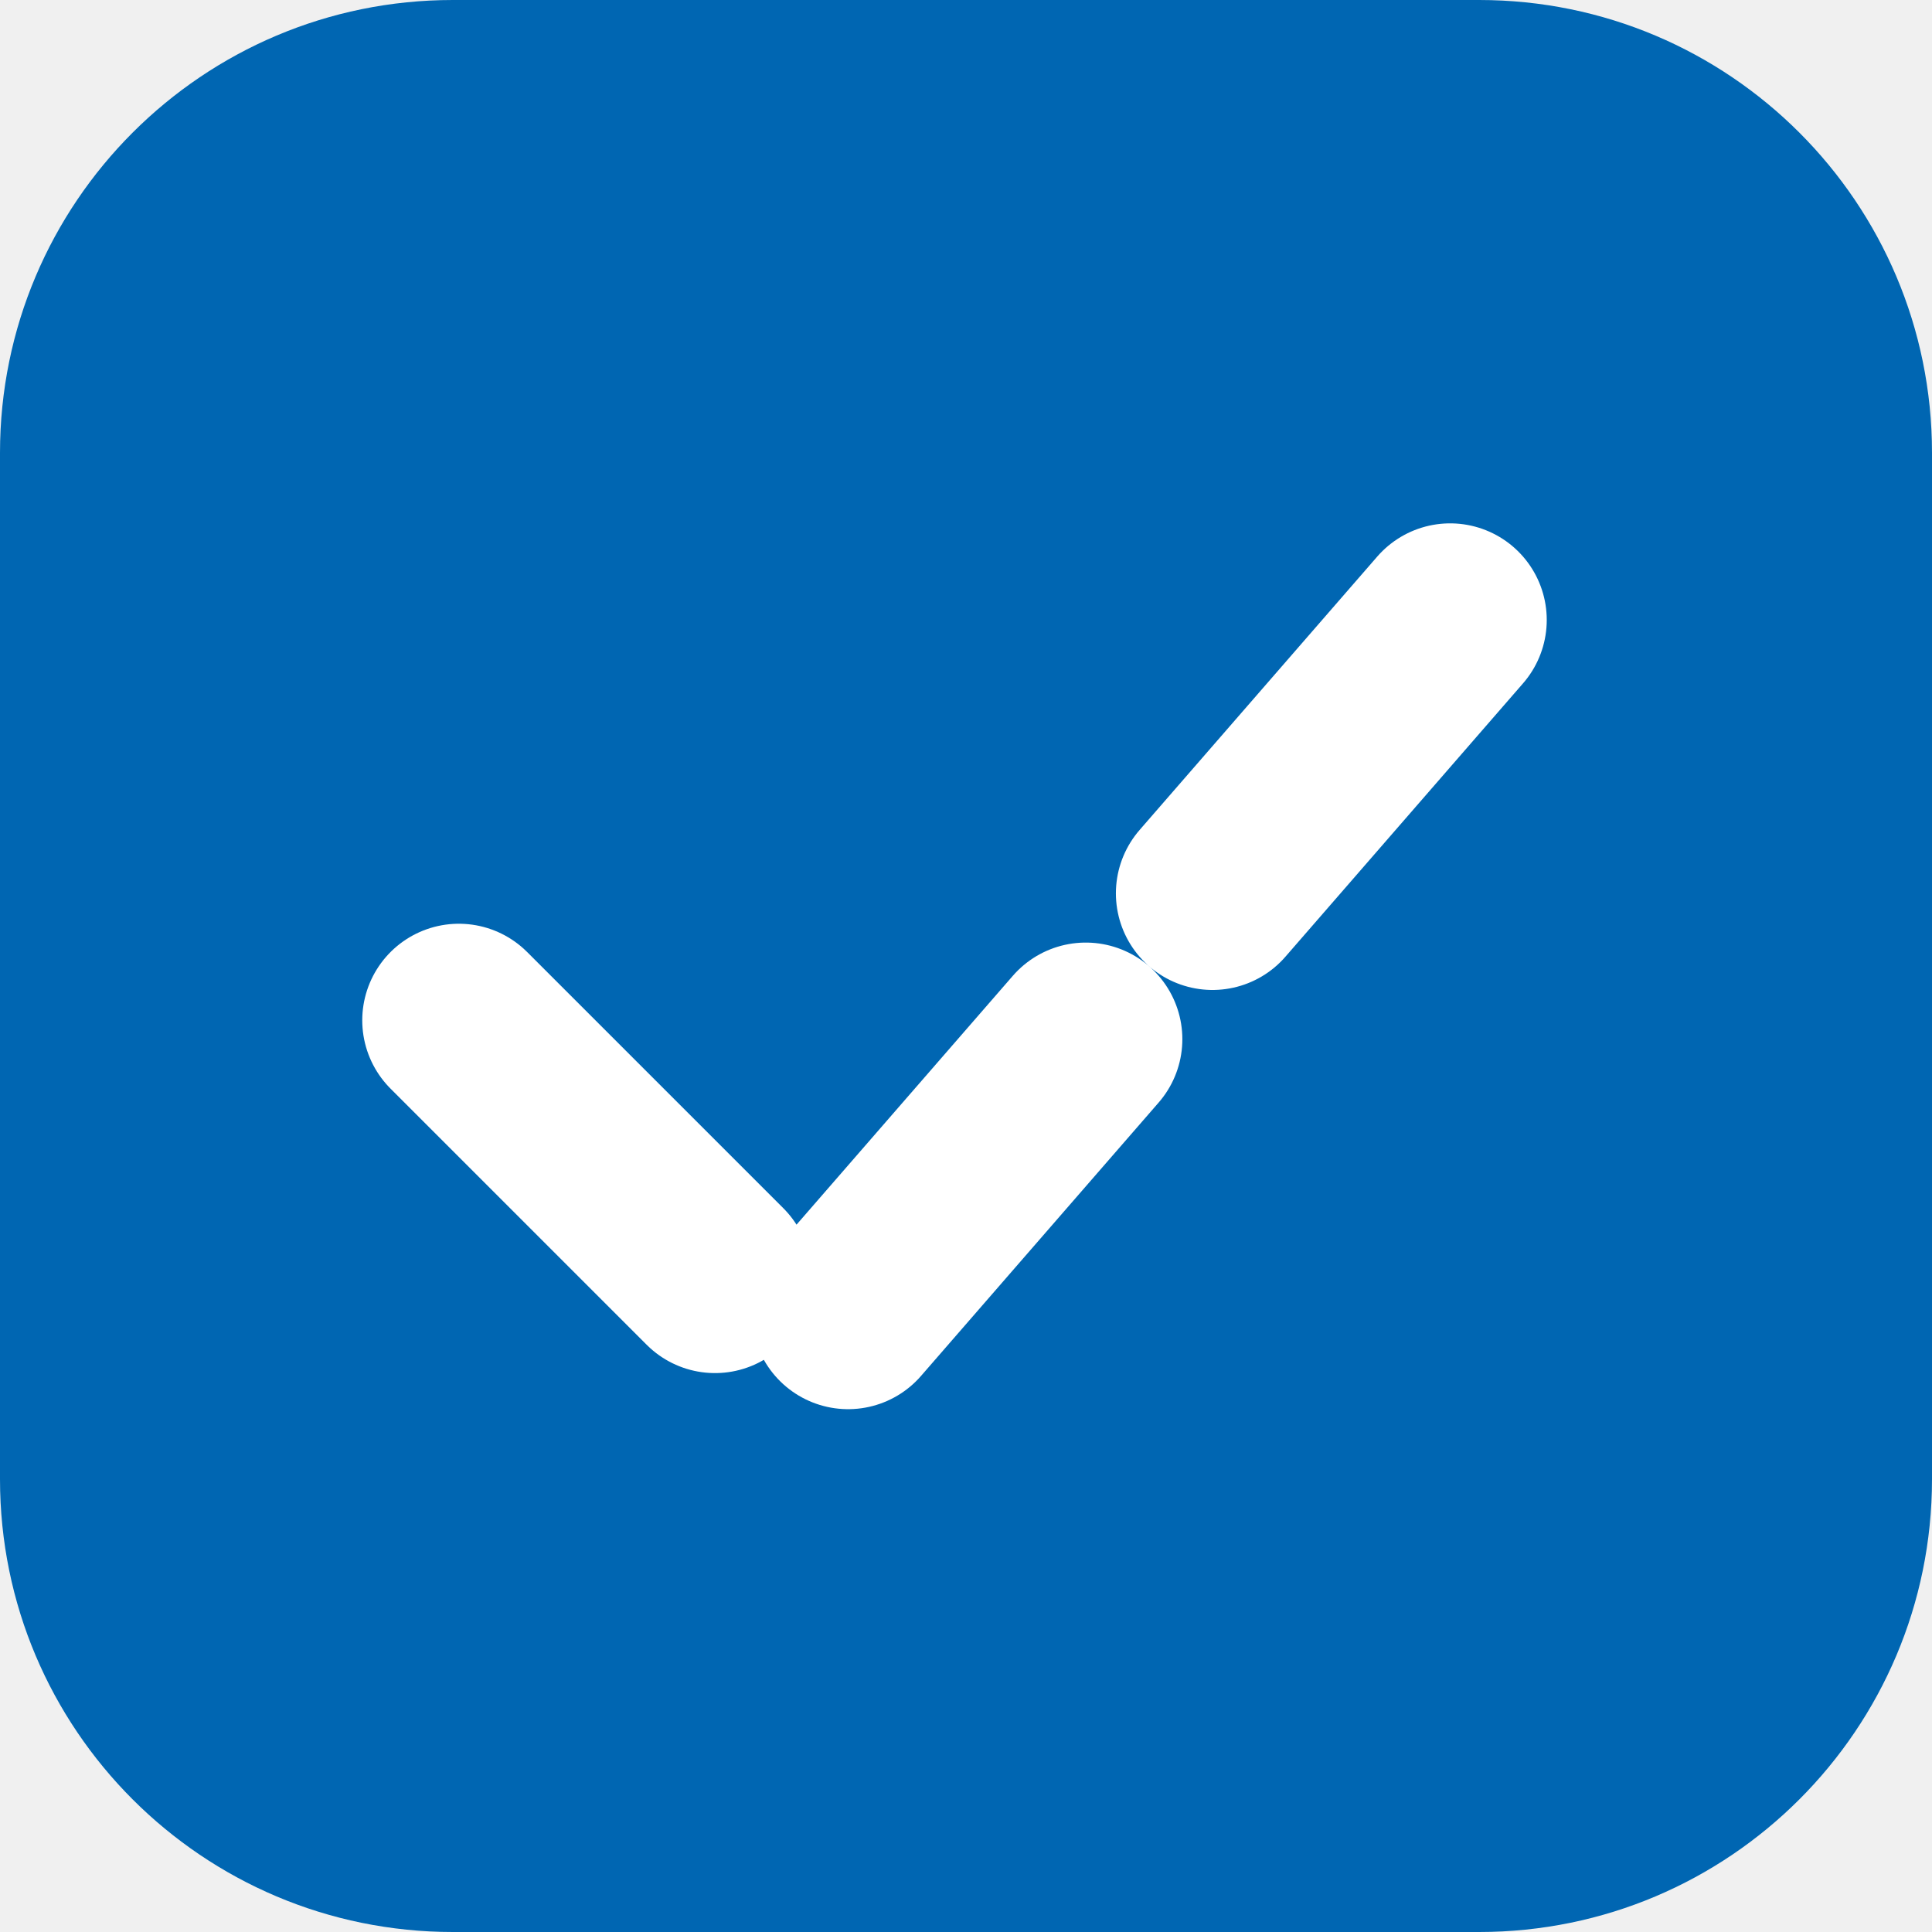
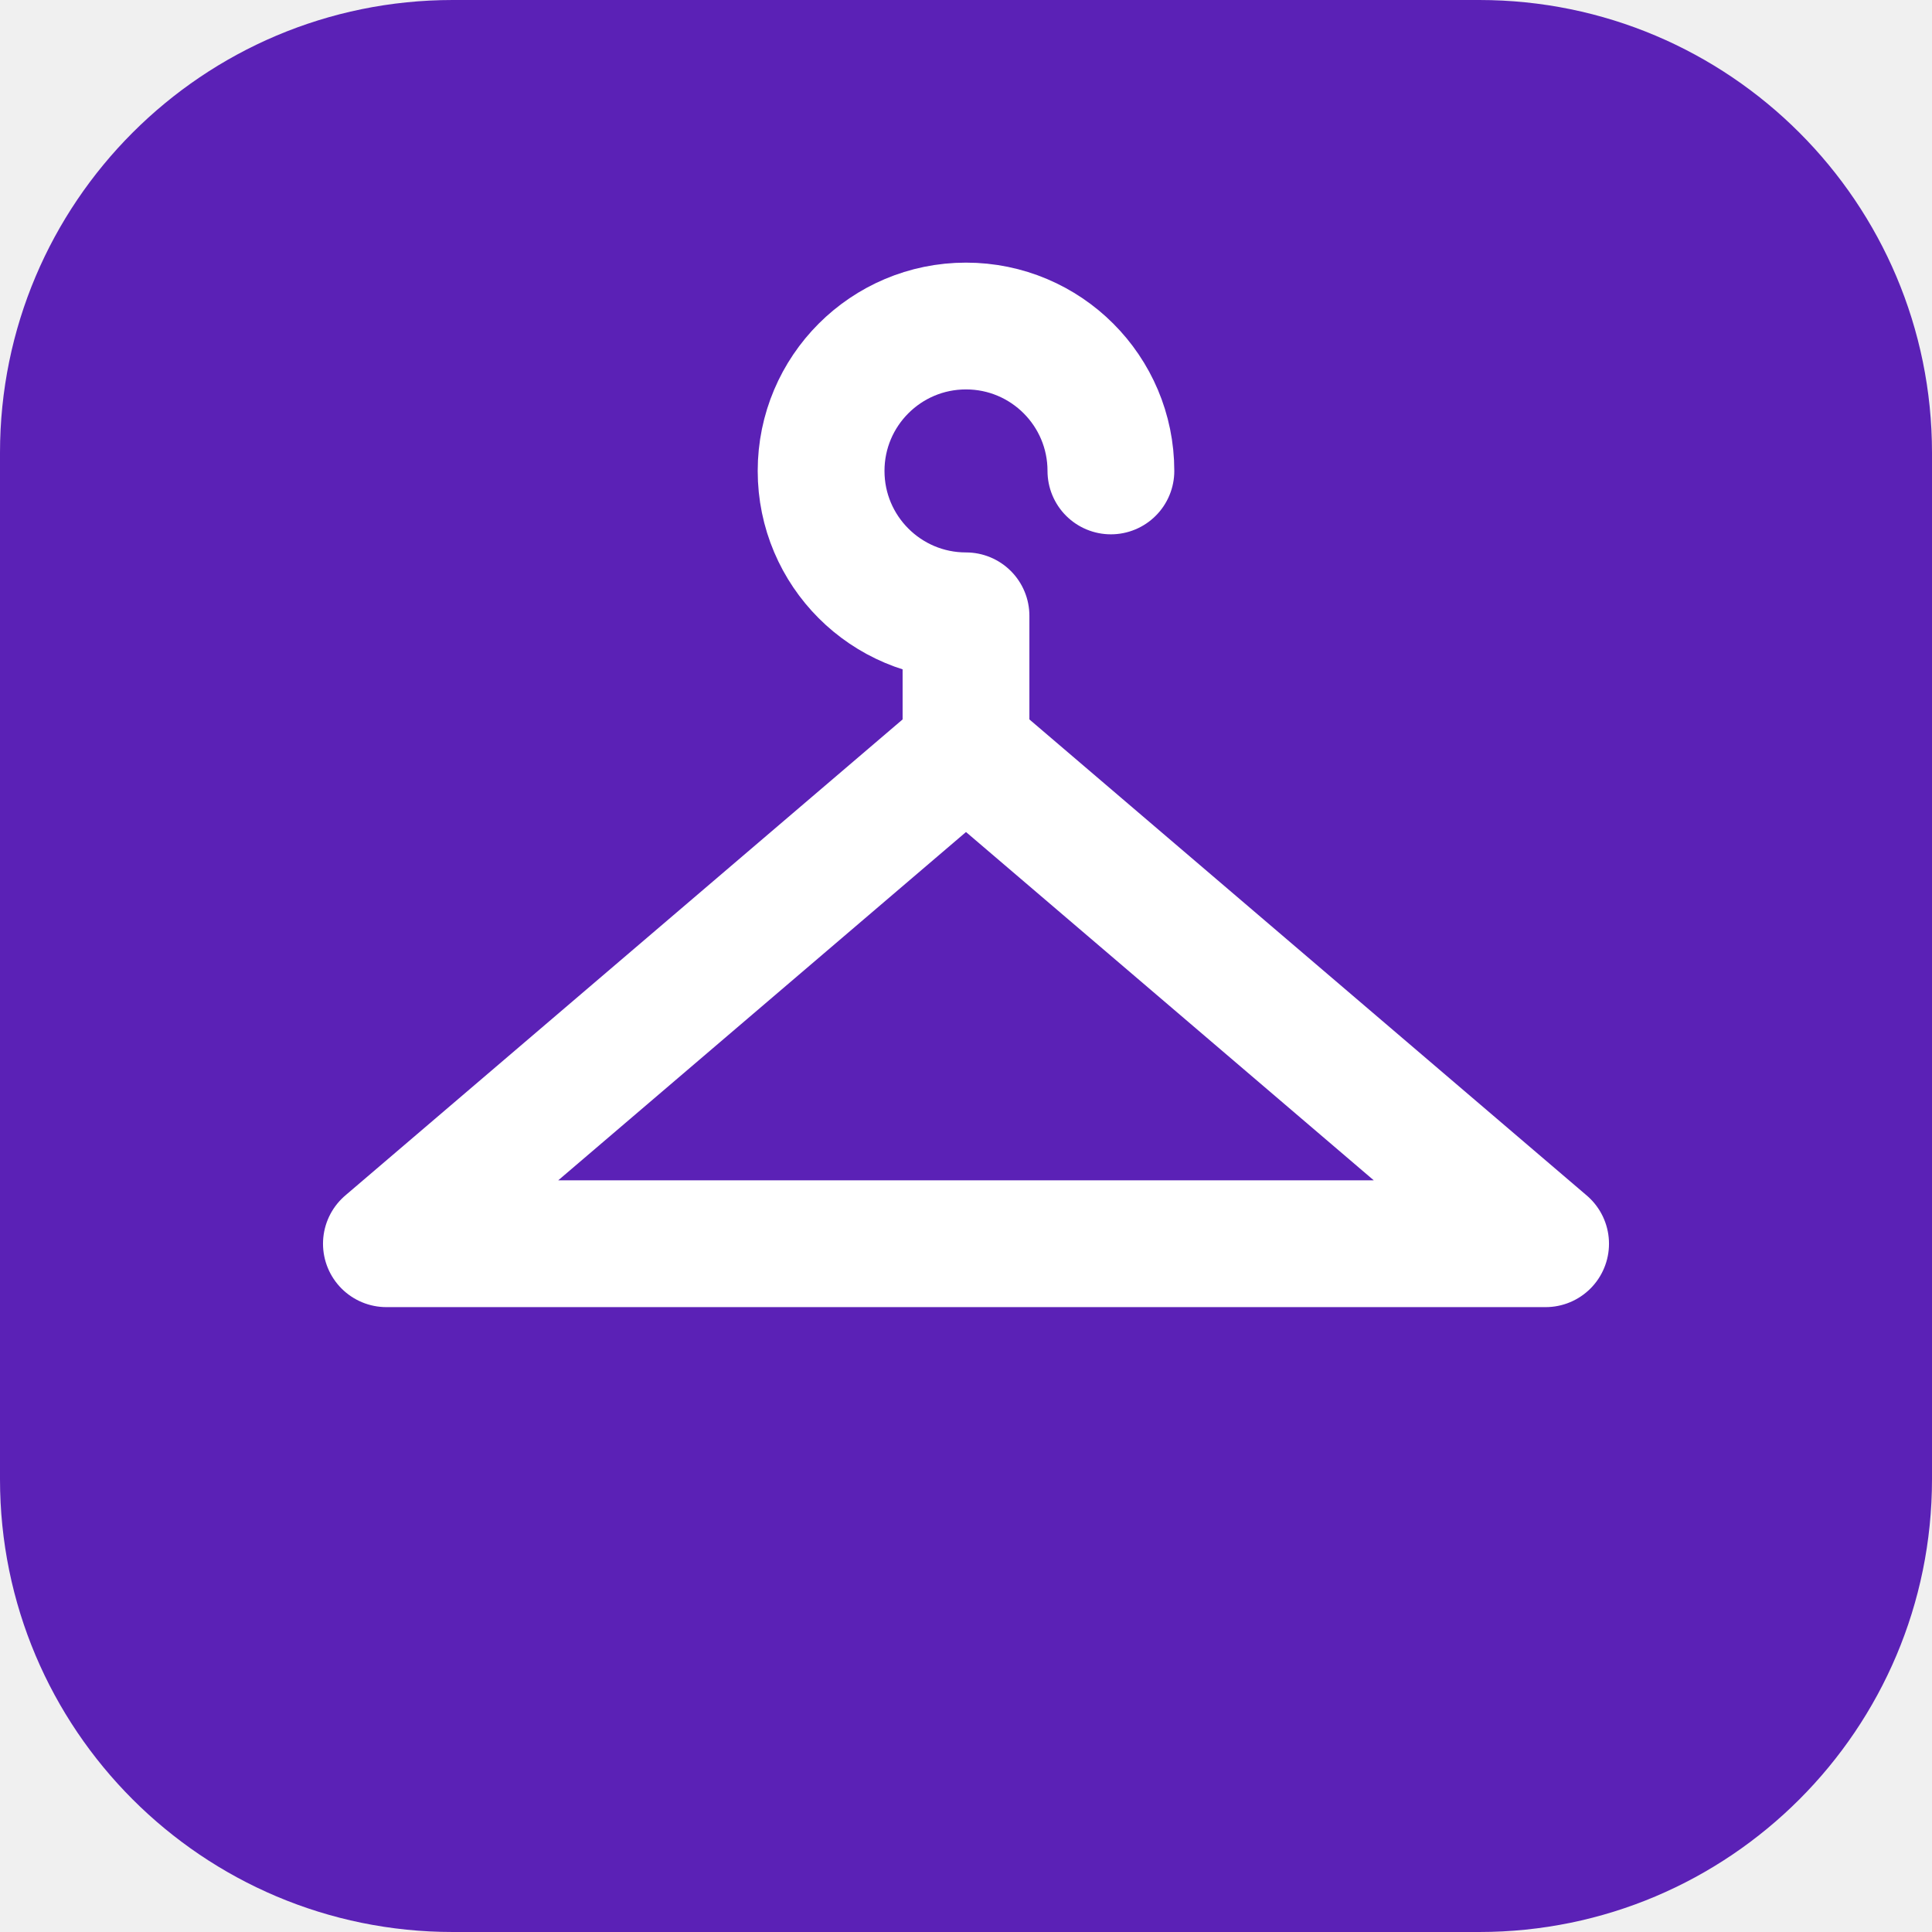
<svg xmlns="http://www.w3.org/2000/svg" viewBox="0 0 32 32" role="img" aria-label="GarmentLine">
-   <rect width="32" height="32" rx="7.5" fill="#0066b2" />
-   <path d="M7.6 16.9 L13.3 22.6 L24.6 9.6" fill="none" stroke="#ffffff" stroke-width="3.2" stroke-linecap="round" stroke-linejoin="round" stroke-dasharray="6 3.2" />
+   <rect width="32" height="32" rx="7.5" fill="#5b21b6" />
+   <g fill="none" stroke="#ffffff" stroke-width="2.1" stroke-linecap="round" stroke-linejoin="round">
+     <path d="M16 12.4 V10.2 a2.4 2.4 0 1 1 2.4 -2.4" />
+     <path d="M16 12.4 L6.4 20.6 H25.6 Z" />
+   </g>
</svg>
